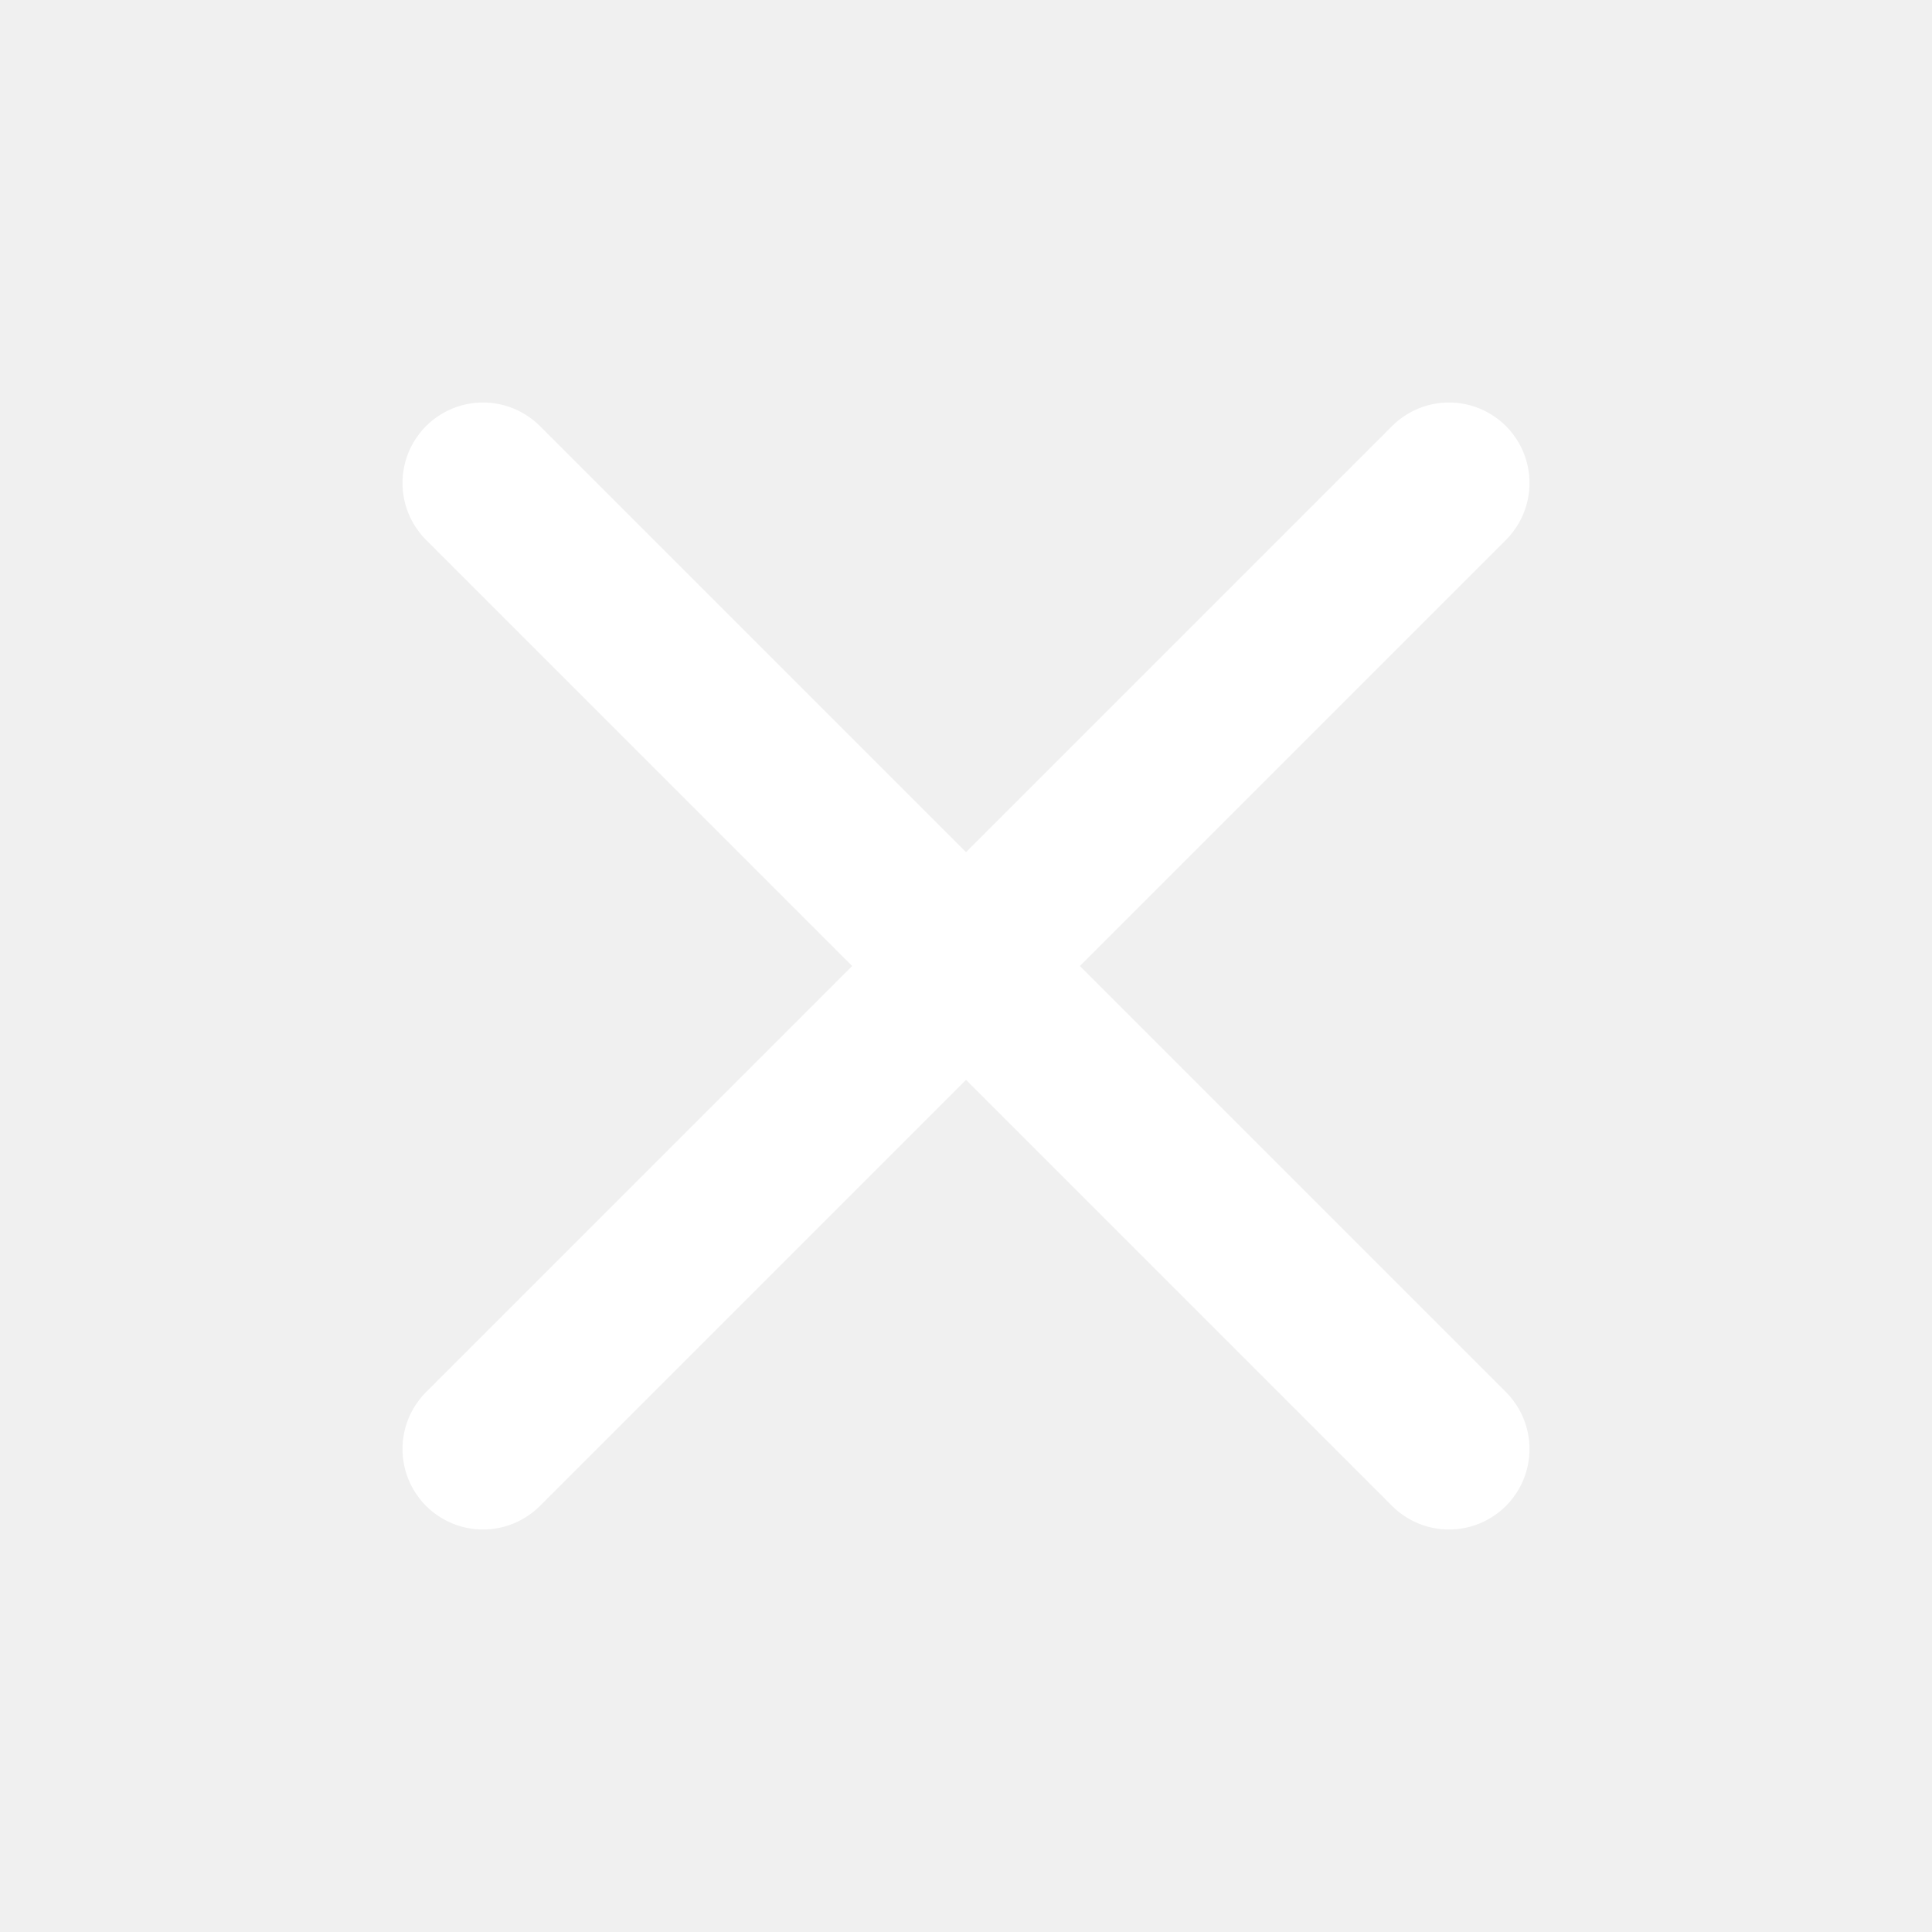
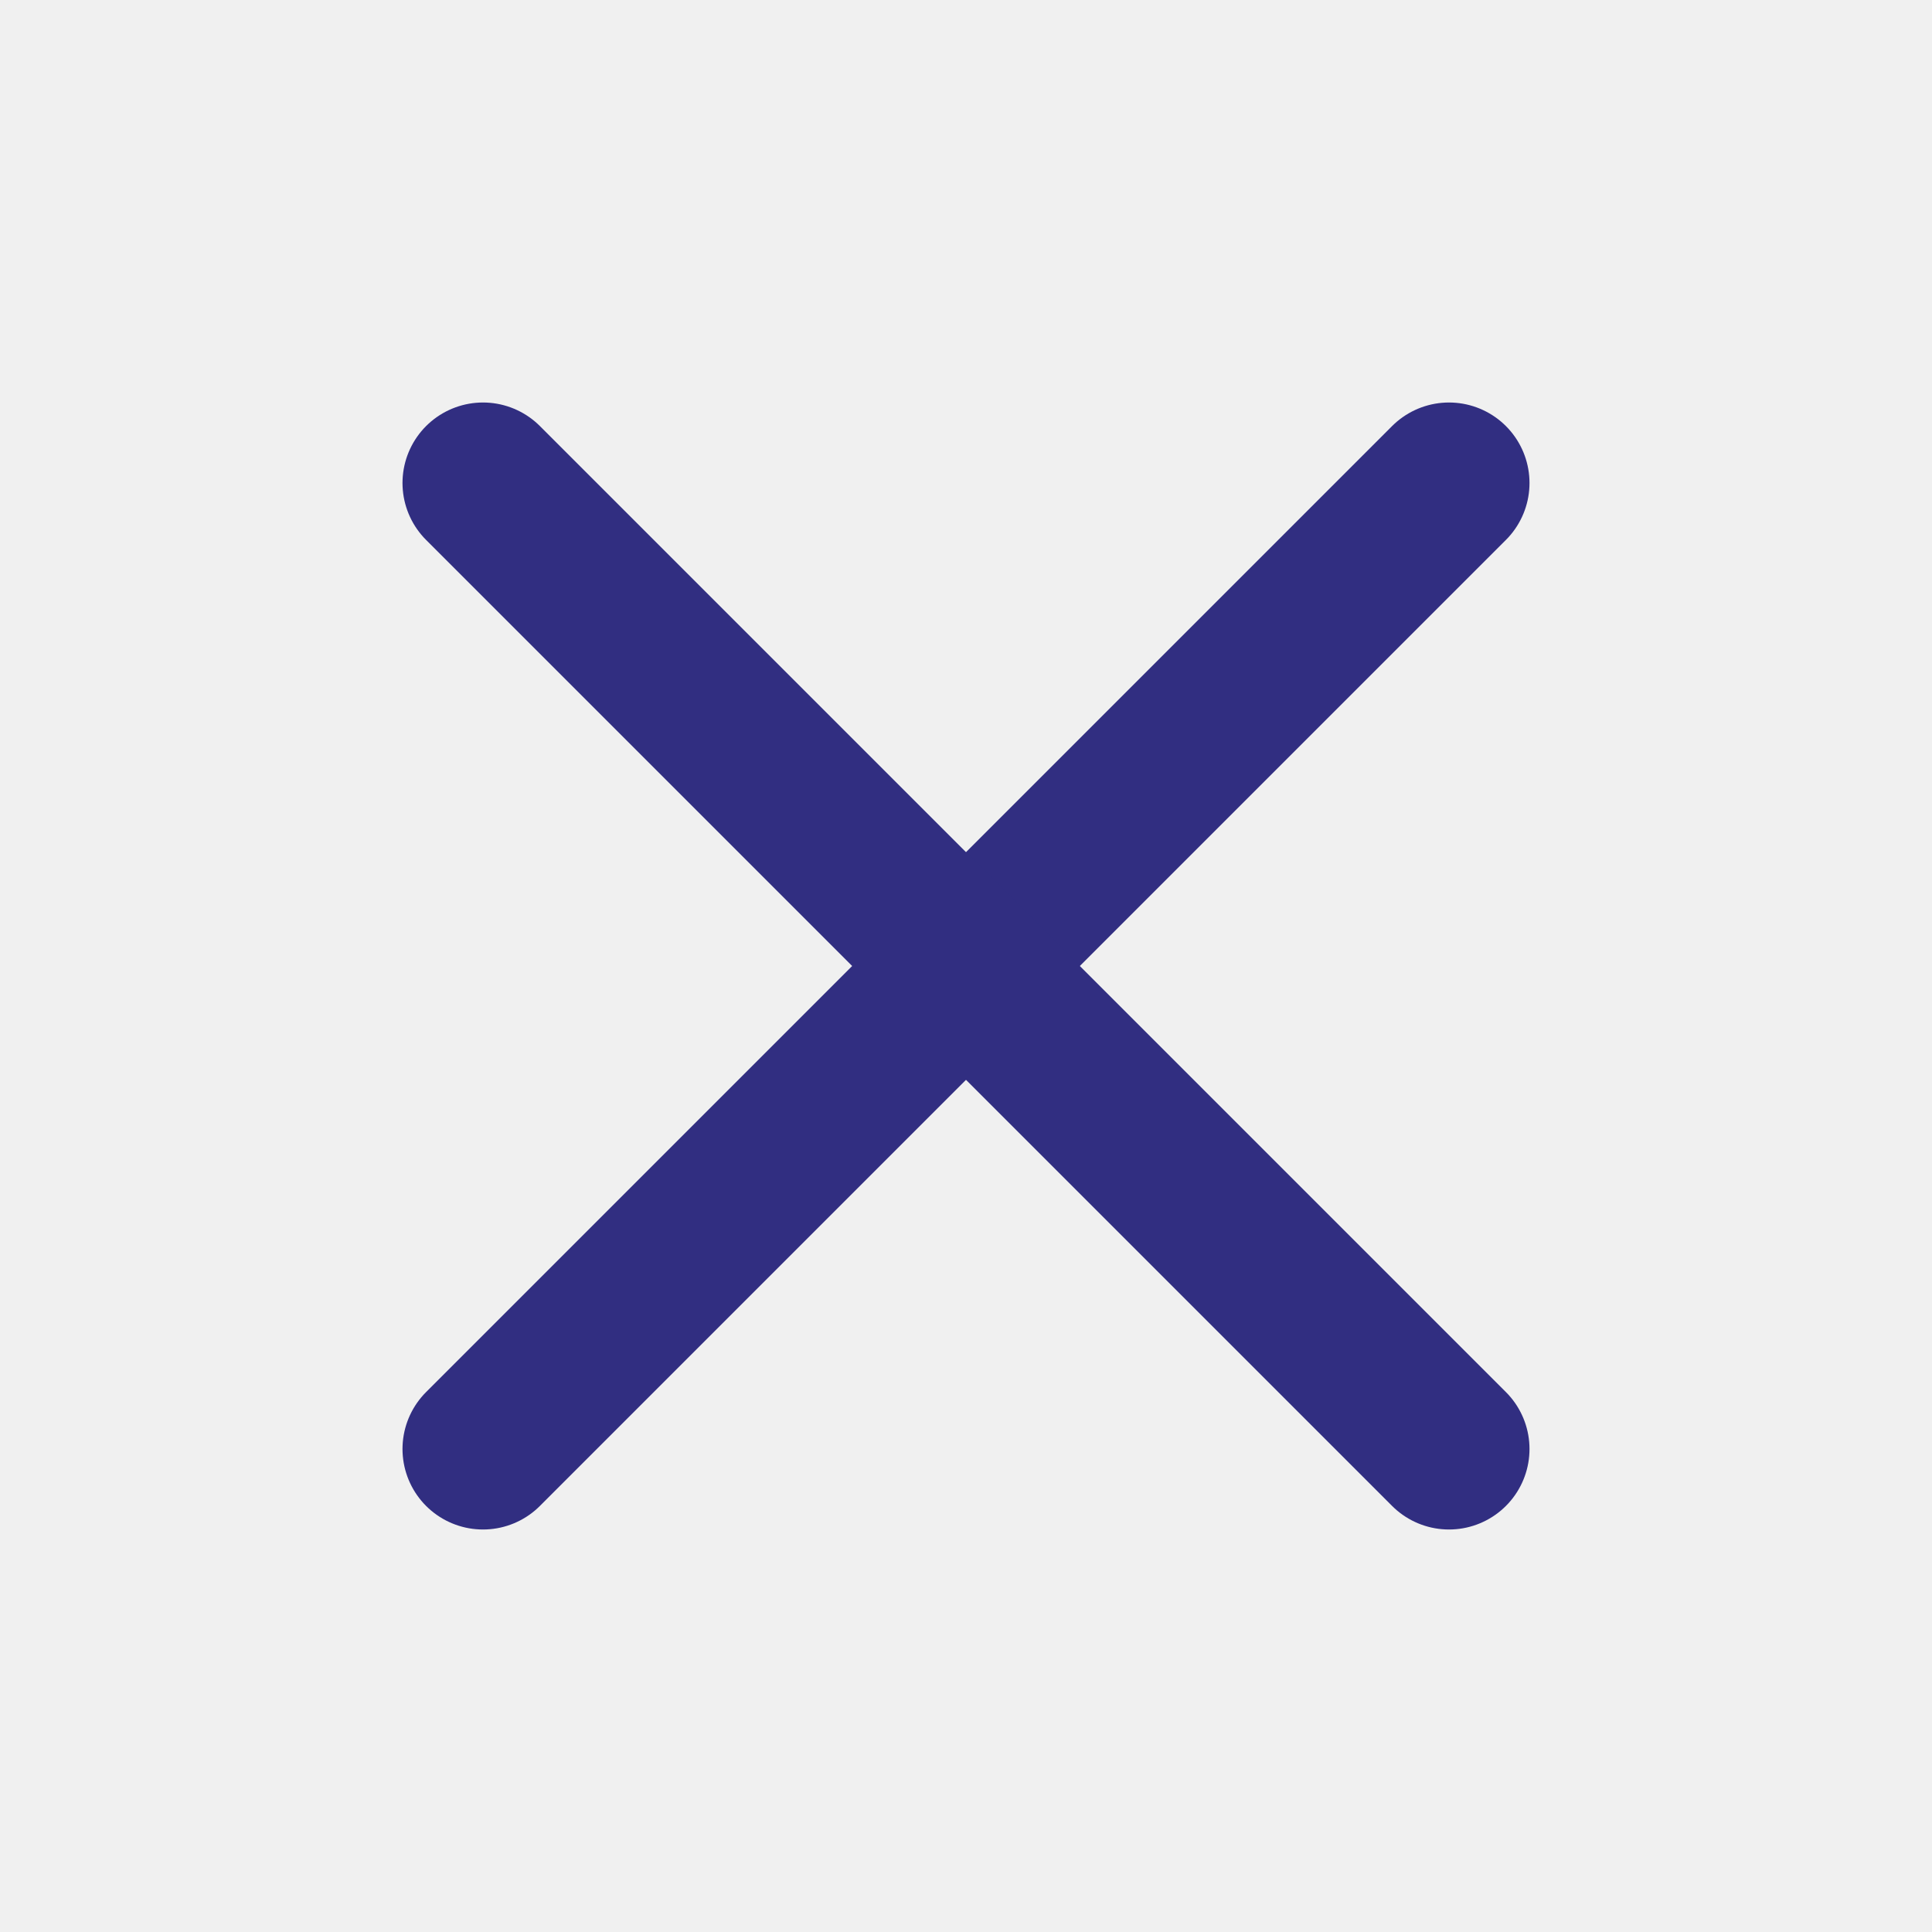
- <svg xmlns="http://www.w3.org/2000/svg" width="24" height="24" viewBox="0 0 24 24" fill="none" stroke="#ffffff" stroke-width="2" stroke-linecap="round" stroke-linejoin="round" class="icon icon-tabler icons-tabler-outline icon-tabler-x">
+ <svg xmlns="http://www.w3.org/2000/svg" width="24" height="24" viewBox="0 0 24 24" fill="none" stroke="#312e81" stroke-width="2" stroke-linecap="round" stroke-linejoin="round" class="icon icon-tabler icons-tabler-outline icon-tabler-x">
  <path stroke="none" d="M0 0h24v24H0z" fill="none" />
  <path d="M18 6l-12 12" />
  <path d="M6 6l12 12" />
</svg>
